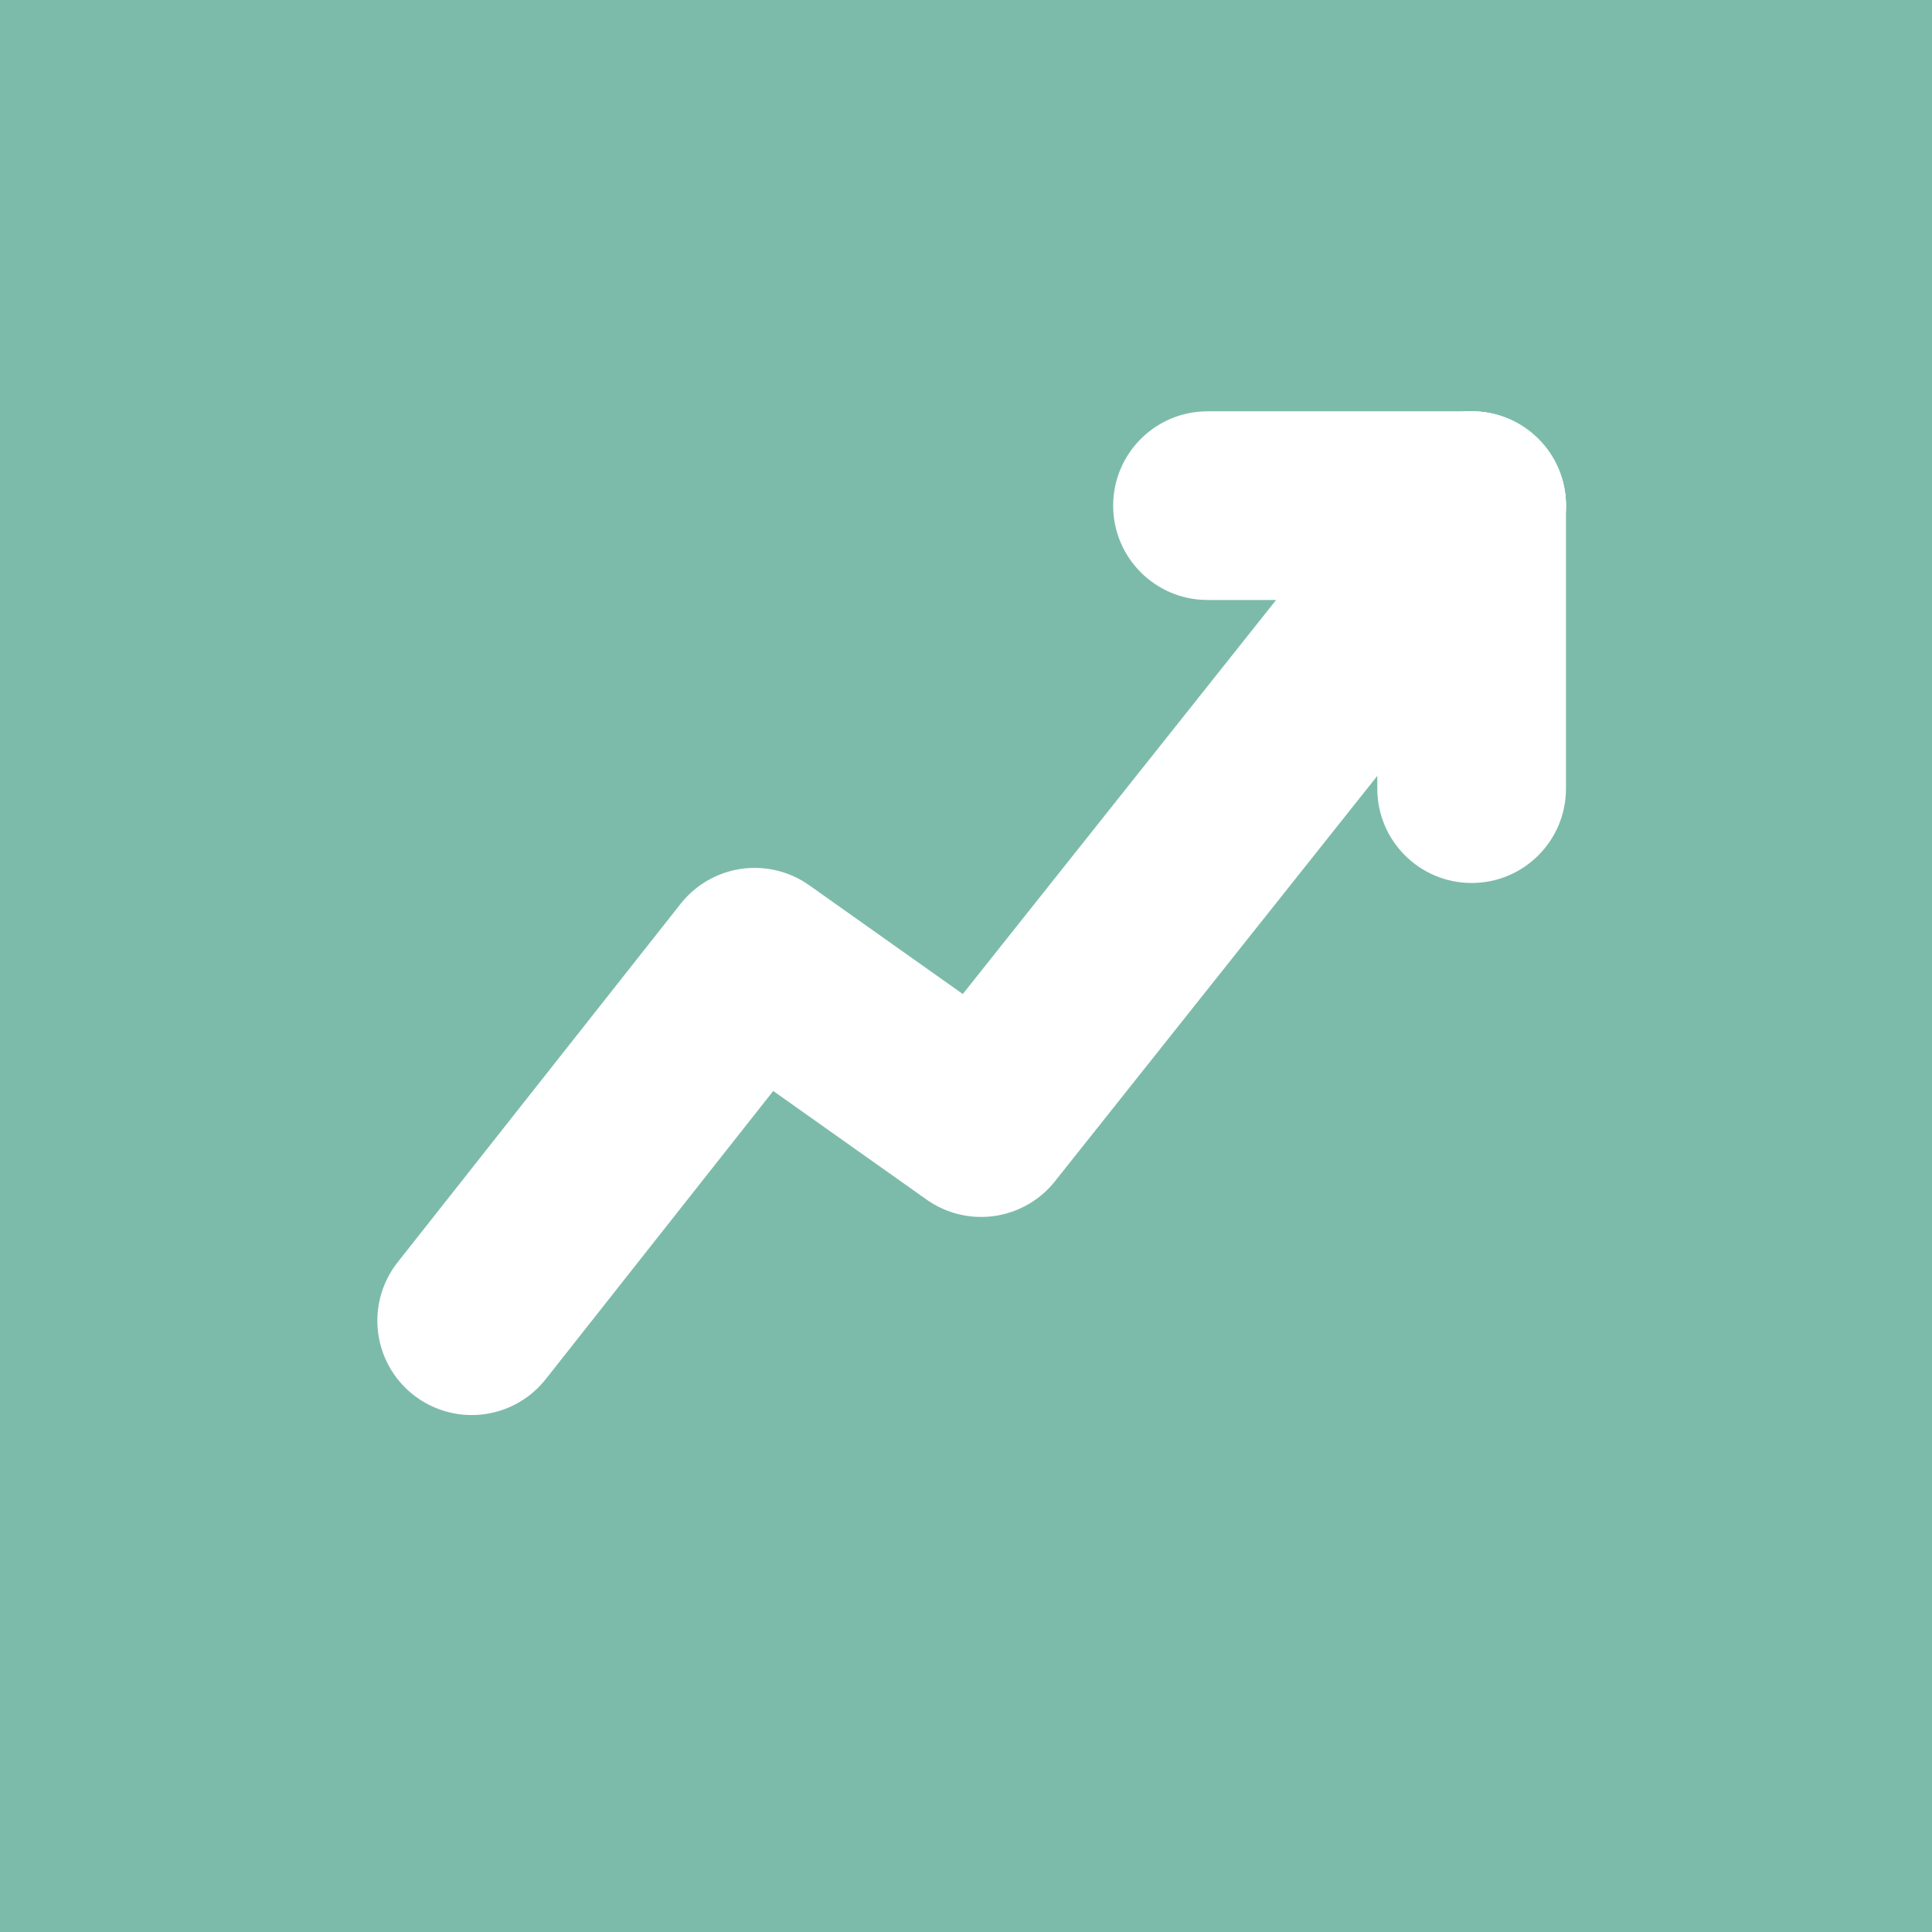
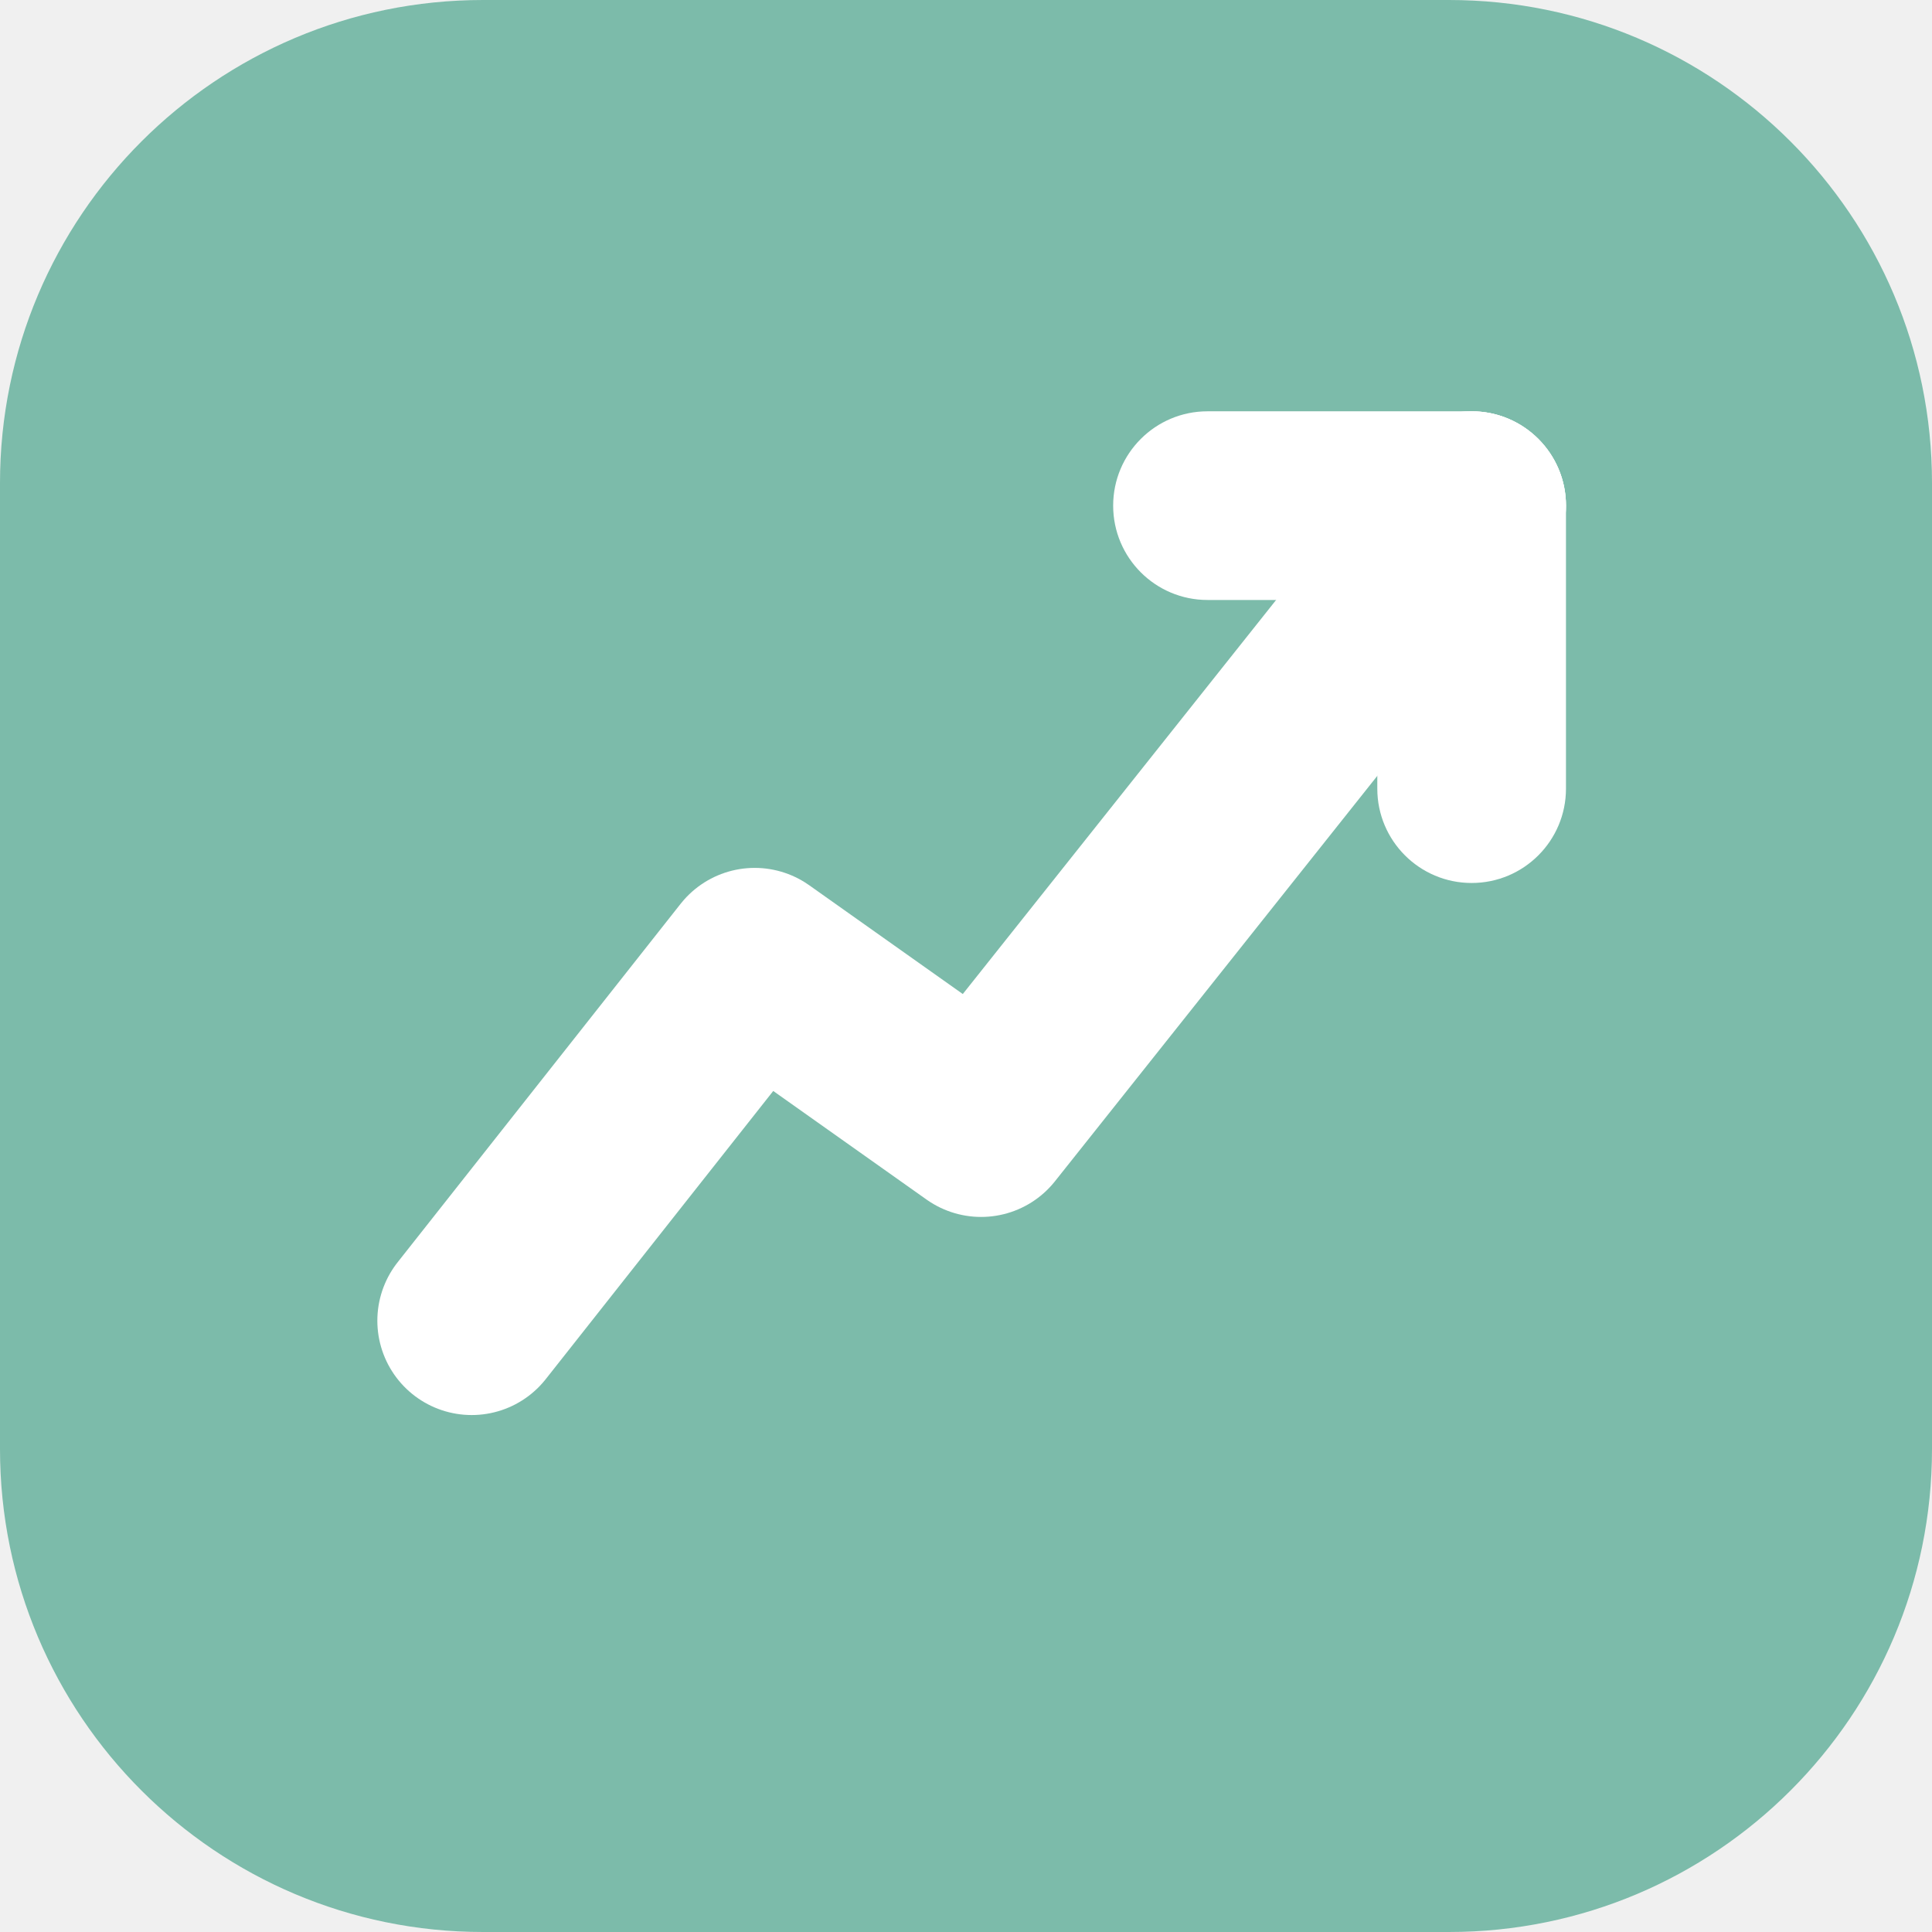
<svg xmlns="http://www.w3.org/2000/svg" width="1024" height="1024" viewBox="0 0 1024 1024" fill="none">
-   <rect width="1024" height="1024" fill="#7CBBAA" />
+   <rect width="1024" height="1024" rx="256" ry="256" fill="#7CBBAA" />
  <rect x="590" y="218" width="240" height="100" rx="50" fill="#FFFFFF" />
  <rect x="730" y="218" width="100" height="250" rx="50" fill="#FFFFFF" />
  <path d="M250 700 L400 510 L520 595 L780 268" stroke="#FFFFFF" stroke-width="100" stroke-linecap="round" stroke-linejoin="round" />
</svg>
